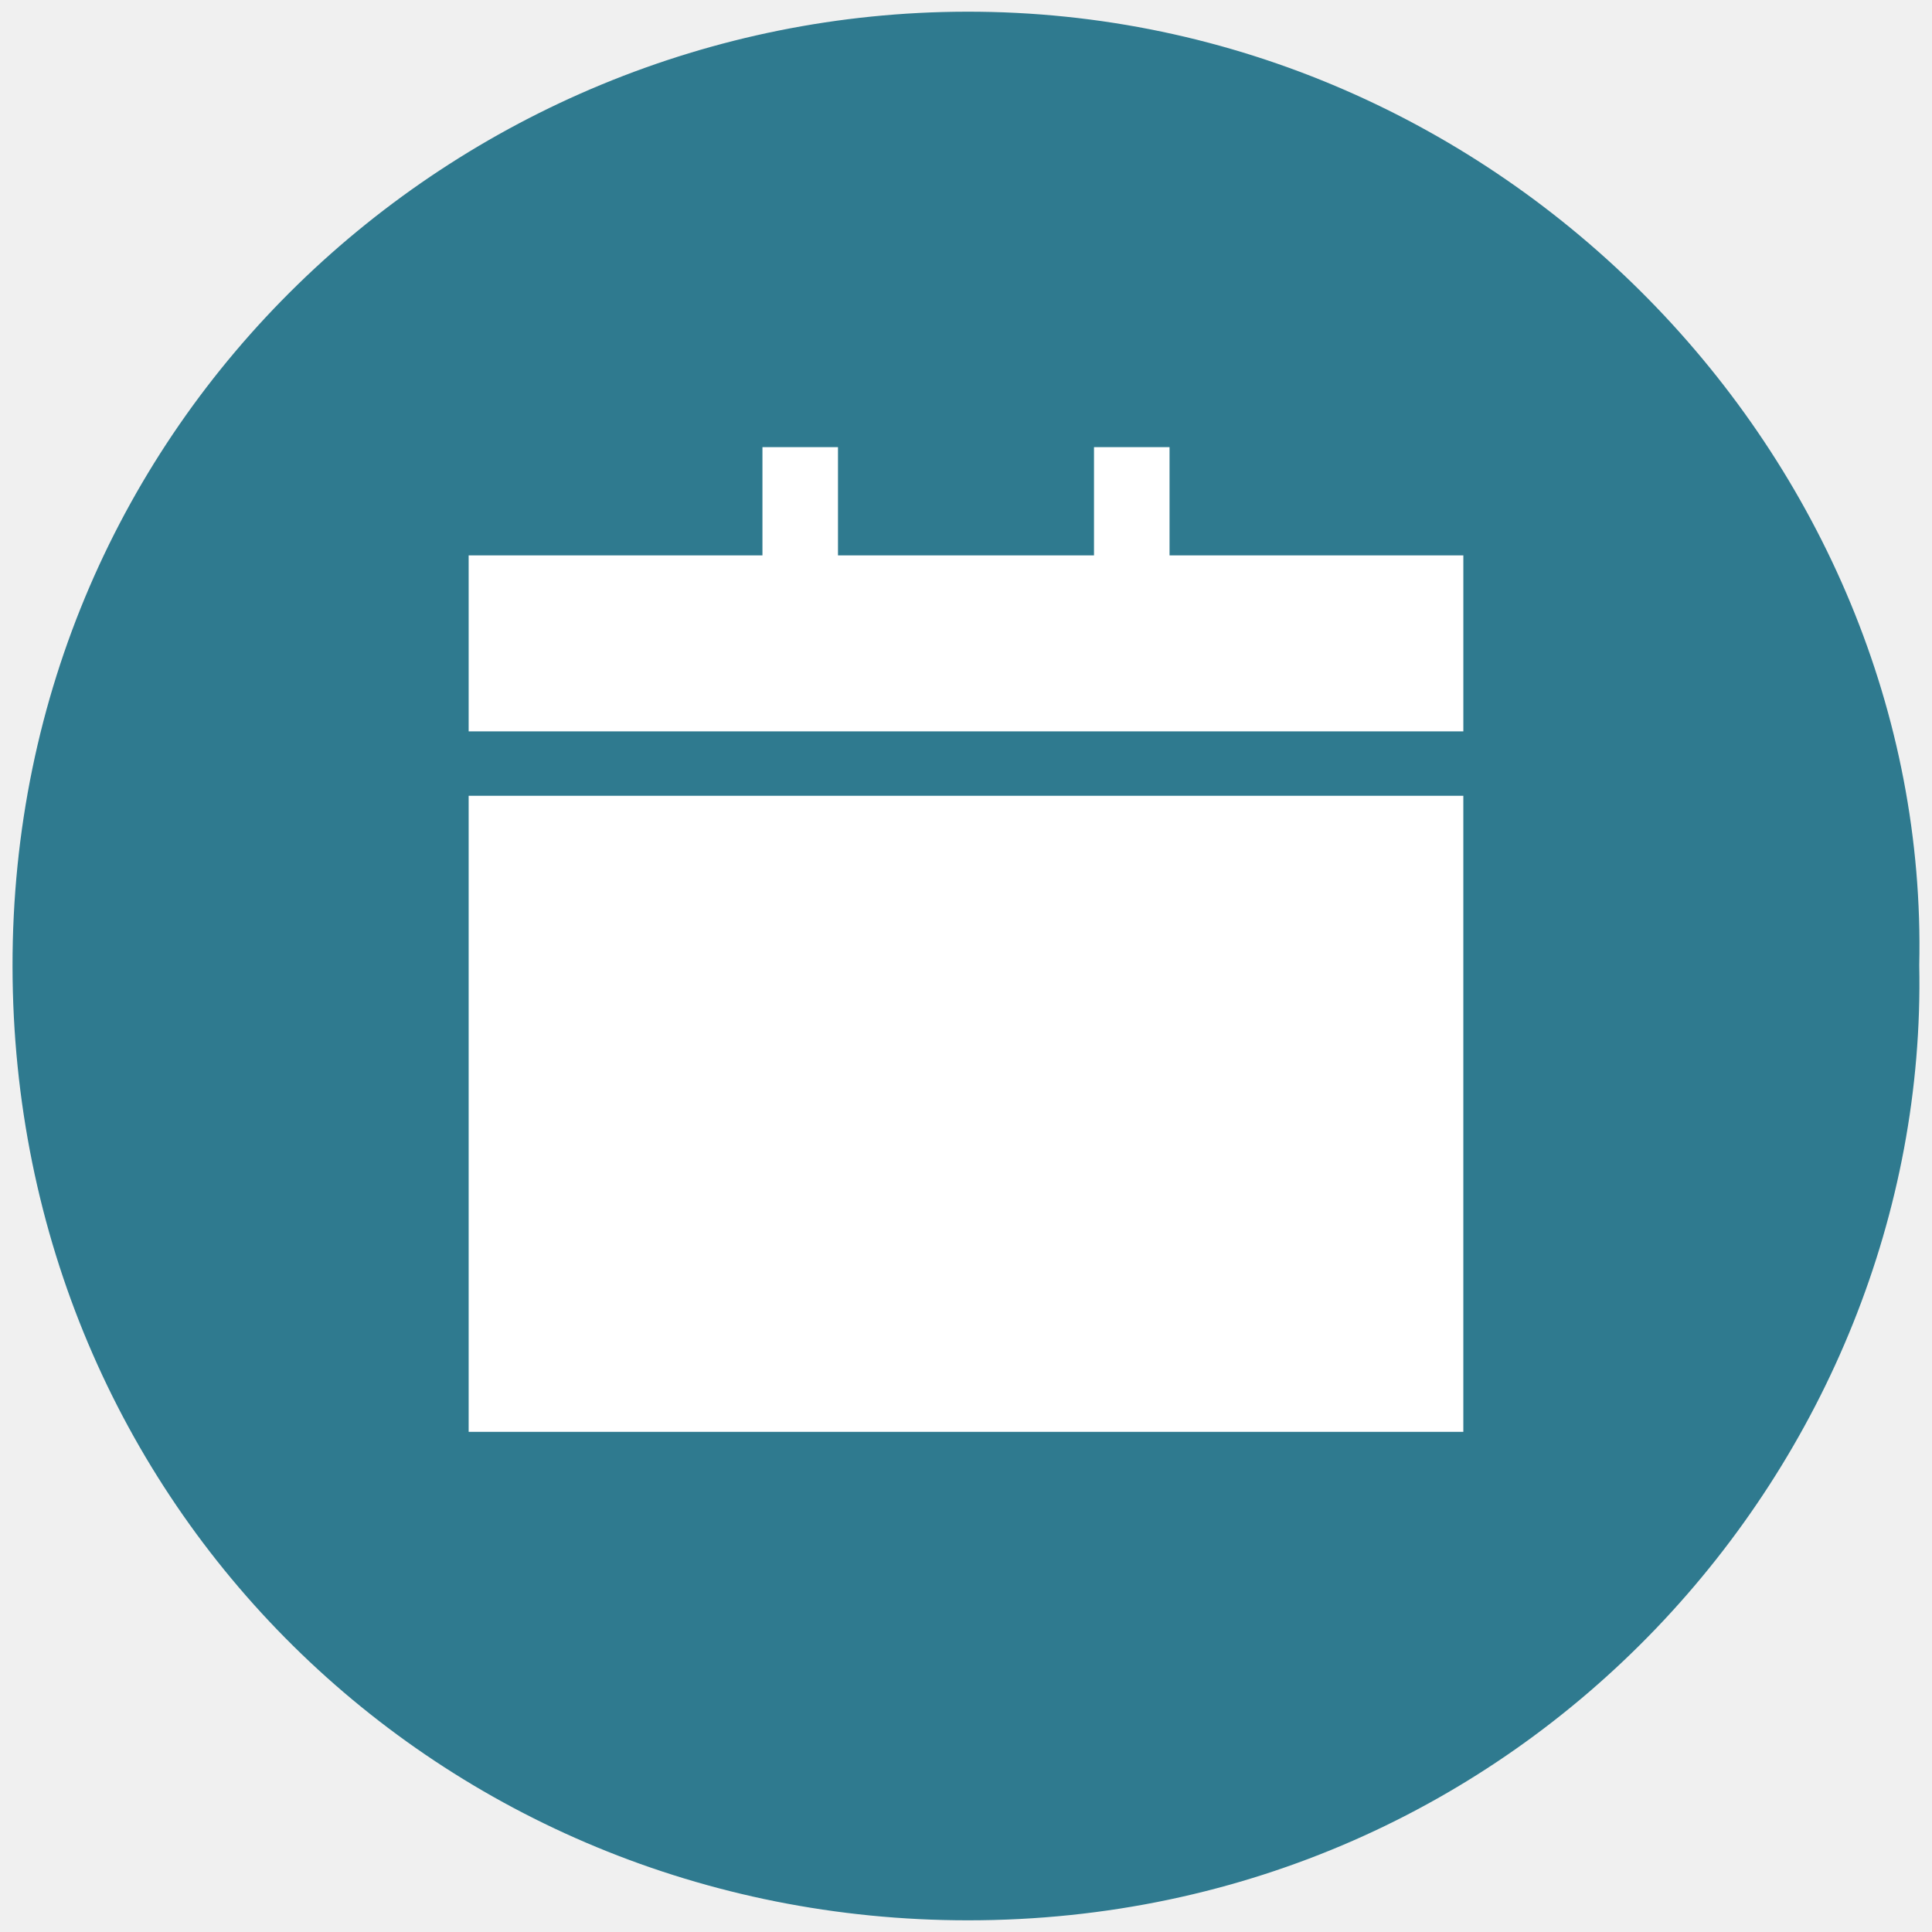
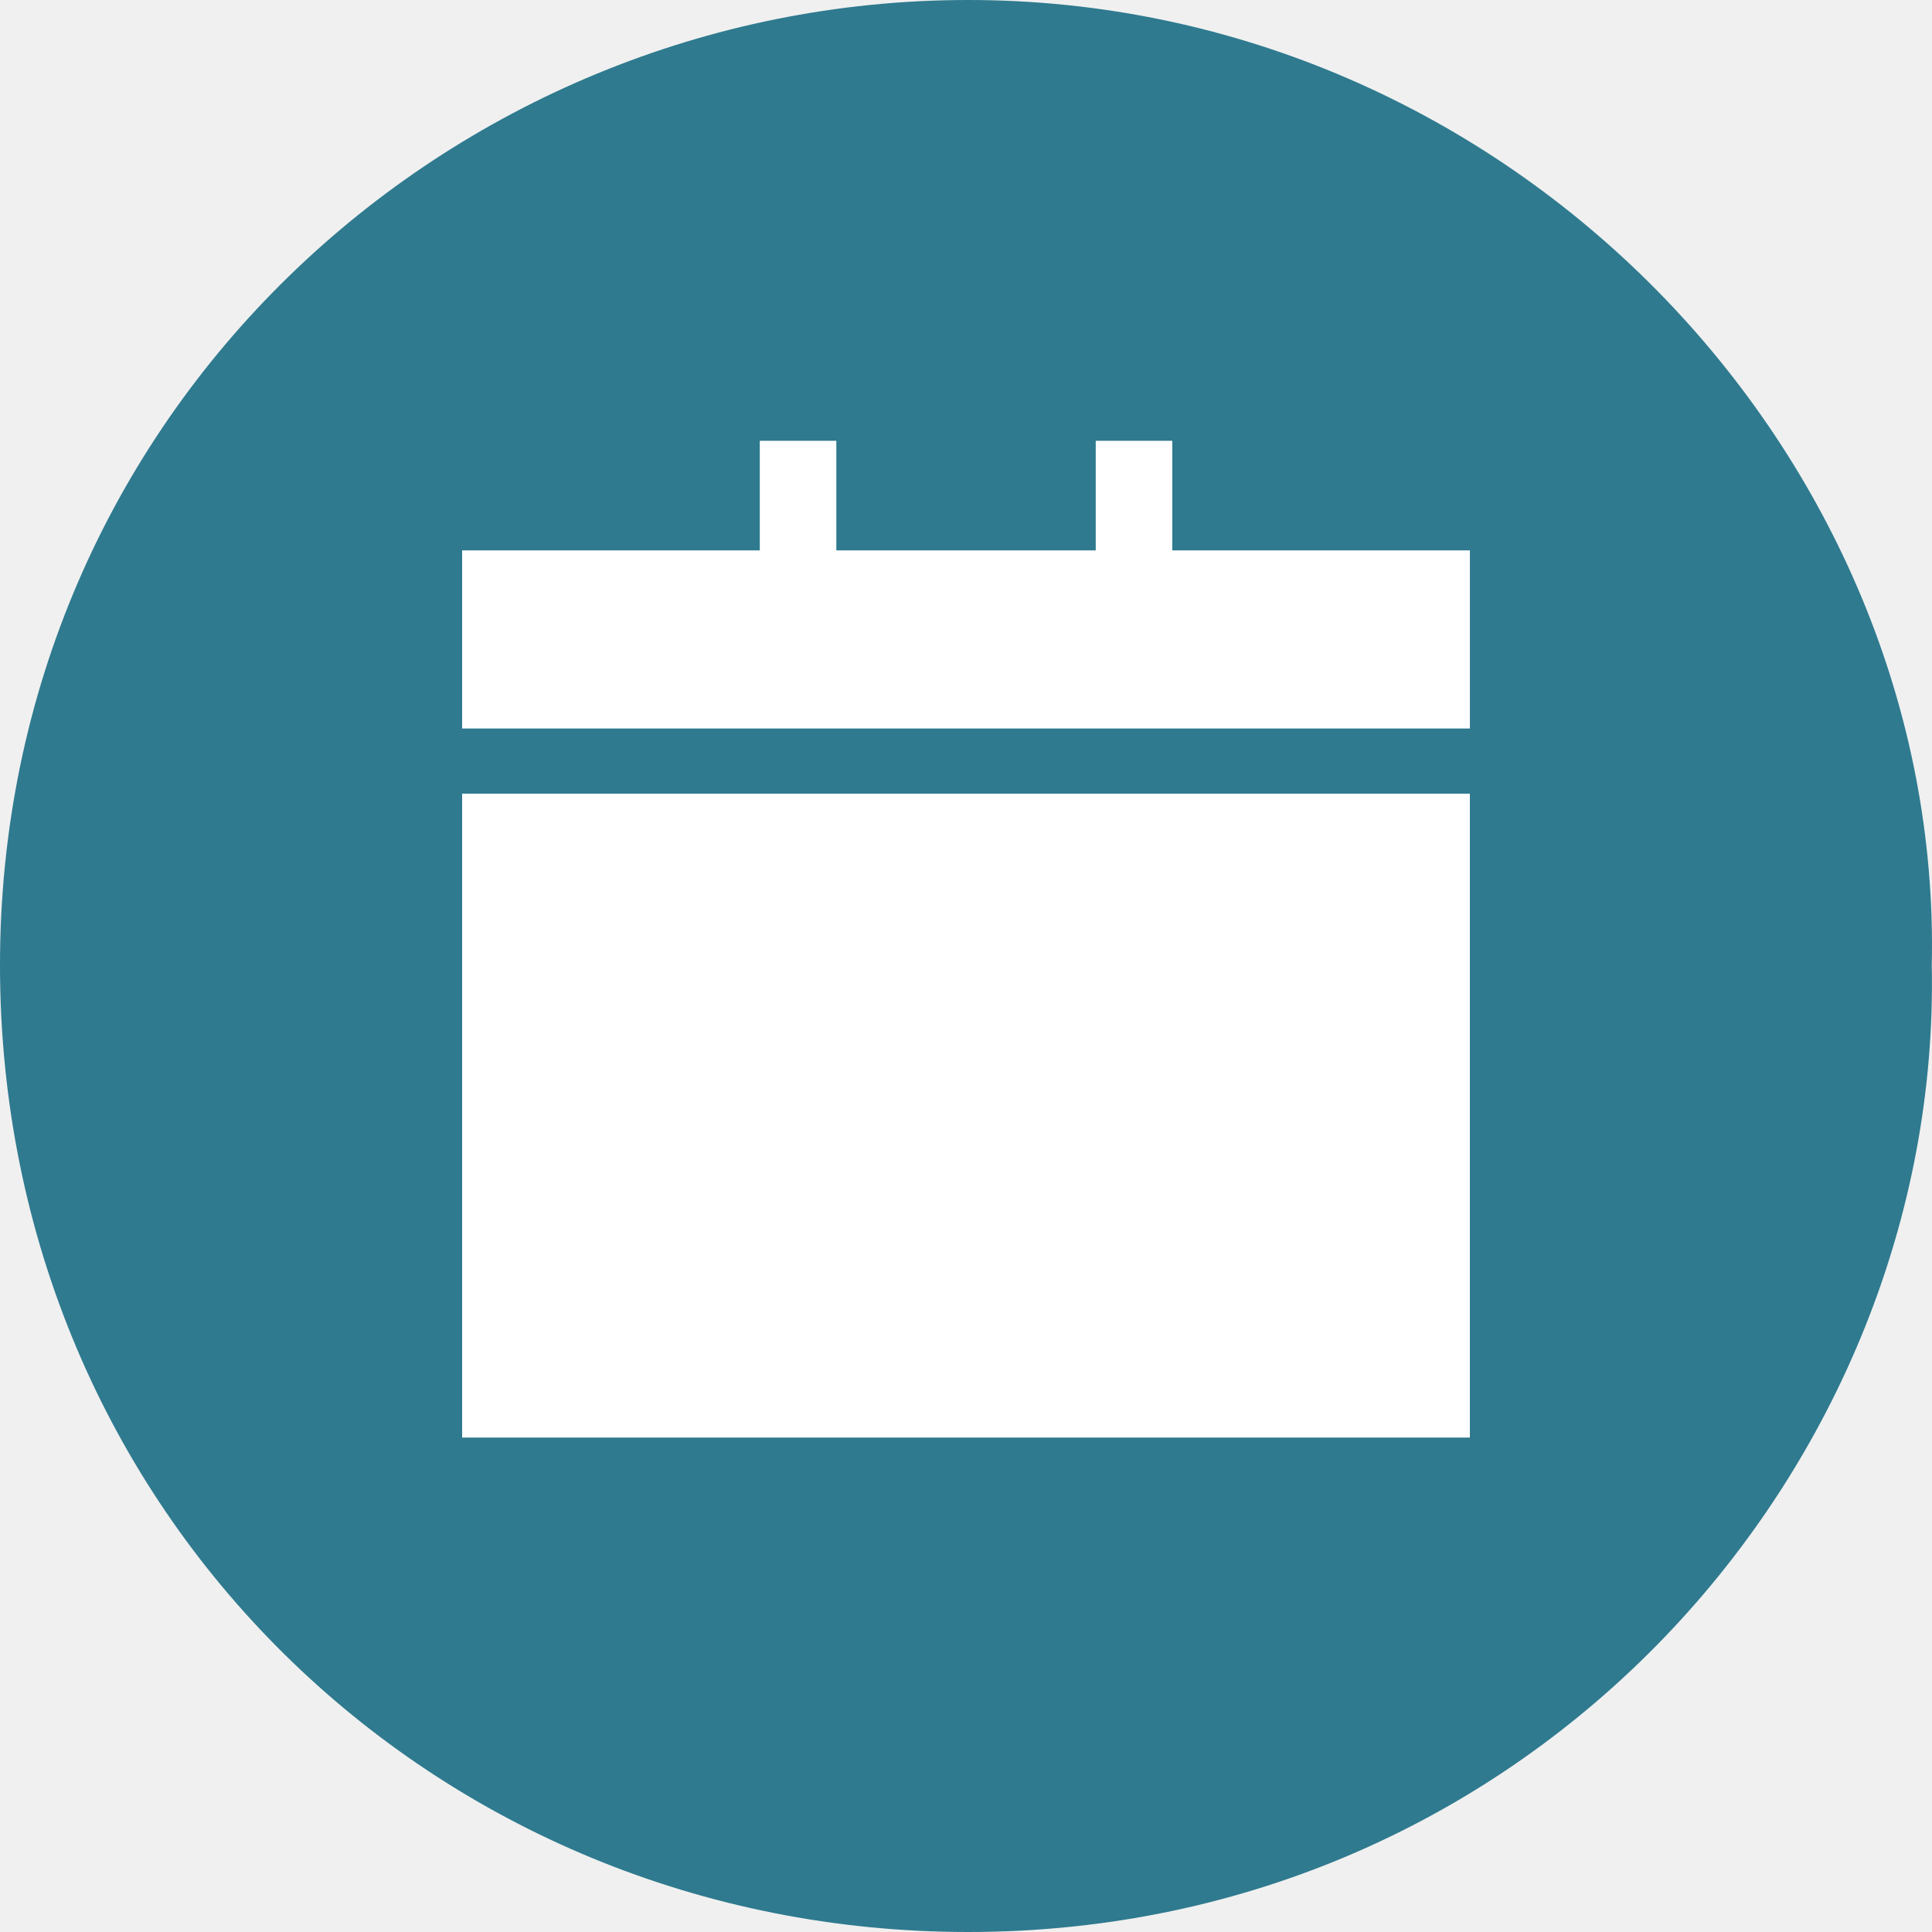
- <svg xmlns="http://www.w3.org/2000/svg" version="1.1" id="Layer_1" x="0px" y="0px" width="218.65px" height="218.652px" viewBox="0 0 218.65 218.652" enable-background="new 0 0 218.65 218.652" xml:space="preserve">
-   <rect x="32.981" y="41.615" fill="#FFFFFF" width="153.254" height="135.127" />
-   <path fill="#2F7A8F" d="M109.376,1.323C51.555,1.426,1.338,47.578,1.418,109.376c0.078,61.166,48.618,107.931,108.096,107.954  c63.051,0.025,108.82-52.095,107.694-108.076C218.491,52.123,170.07,1.214,109.376,1.323z M165.612,162.048H53.04V90.06h112.571  V162.048z M165.612,82.77H53.04V62.858h33.249V50.605h8.549v12.253h28.974V50.605h8.55v12.253h33.25V82.77z" />
+ <svg xmlns="http://www.w3.org/2000/svg" version="1.1" id="Layer_1" x="0px" y="0px" width="60px" height="60px" viewBox="79.325 79.326 60 60" enable-background="new 79.325 79.326 60 60" xml:space="preserve">
+   <rect x="88.1" y="90.518" fill="#FFFFFF" width="42.607" height="37.534" />
+   <path fill="#2F7A8F" d="M109.339,79.326c-16.075,0.028-30.036,12.848-30.014,30.014c0.022,16.99,13.517,29.98,30.053,29.986  c17.529,0.008,30.254-14.47,29.94-30.02C139.675,93.437,126.214,79.296,109.339,79.326z M124.973,123.97H93.677v-19.996h31.296  V123.97L124.973,123.97z M124.973,101.95H93.677v-5.531h9.244v-3.403h2.377v3.403h8.056v-3.403h2.377v3.403h9.243V101.95z" />
</svg>
